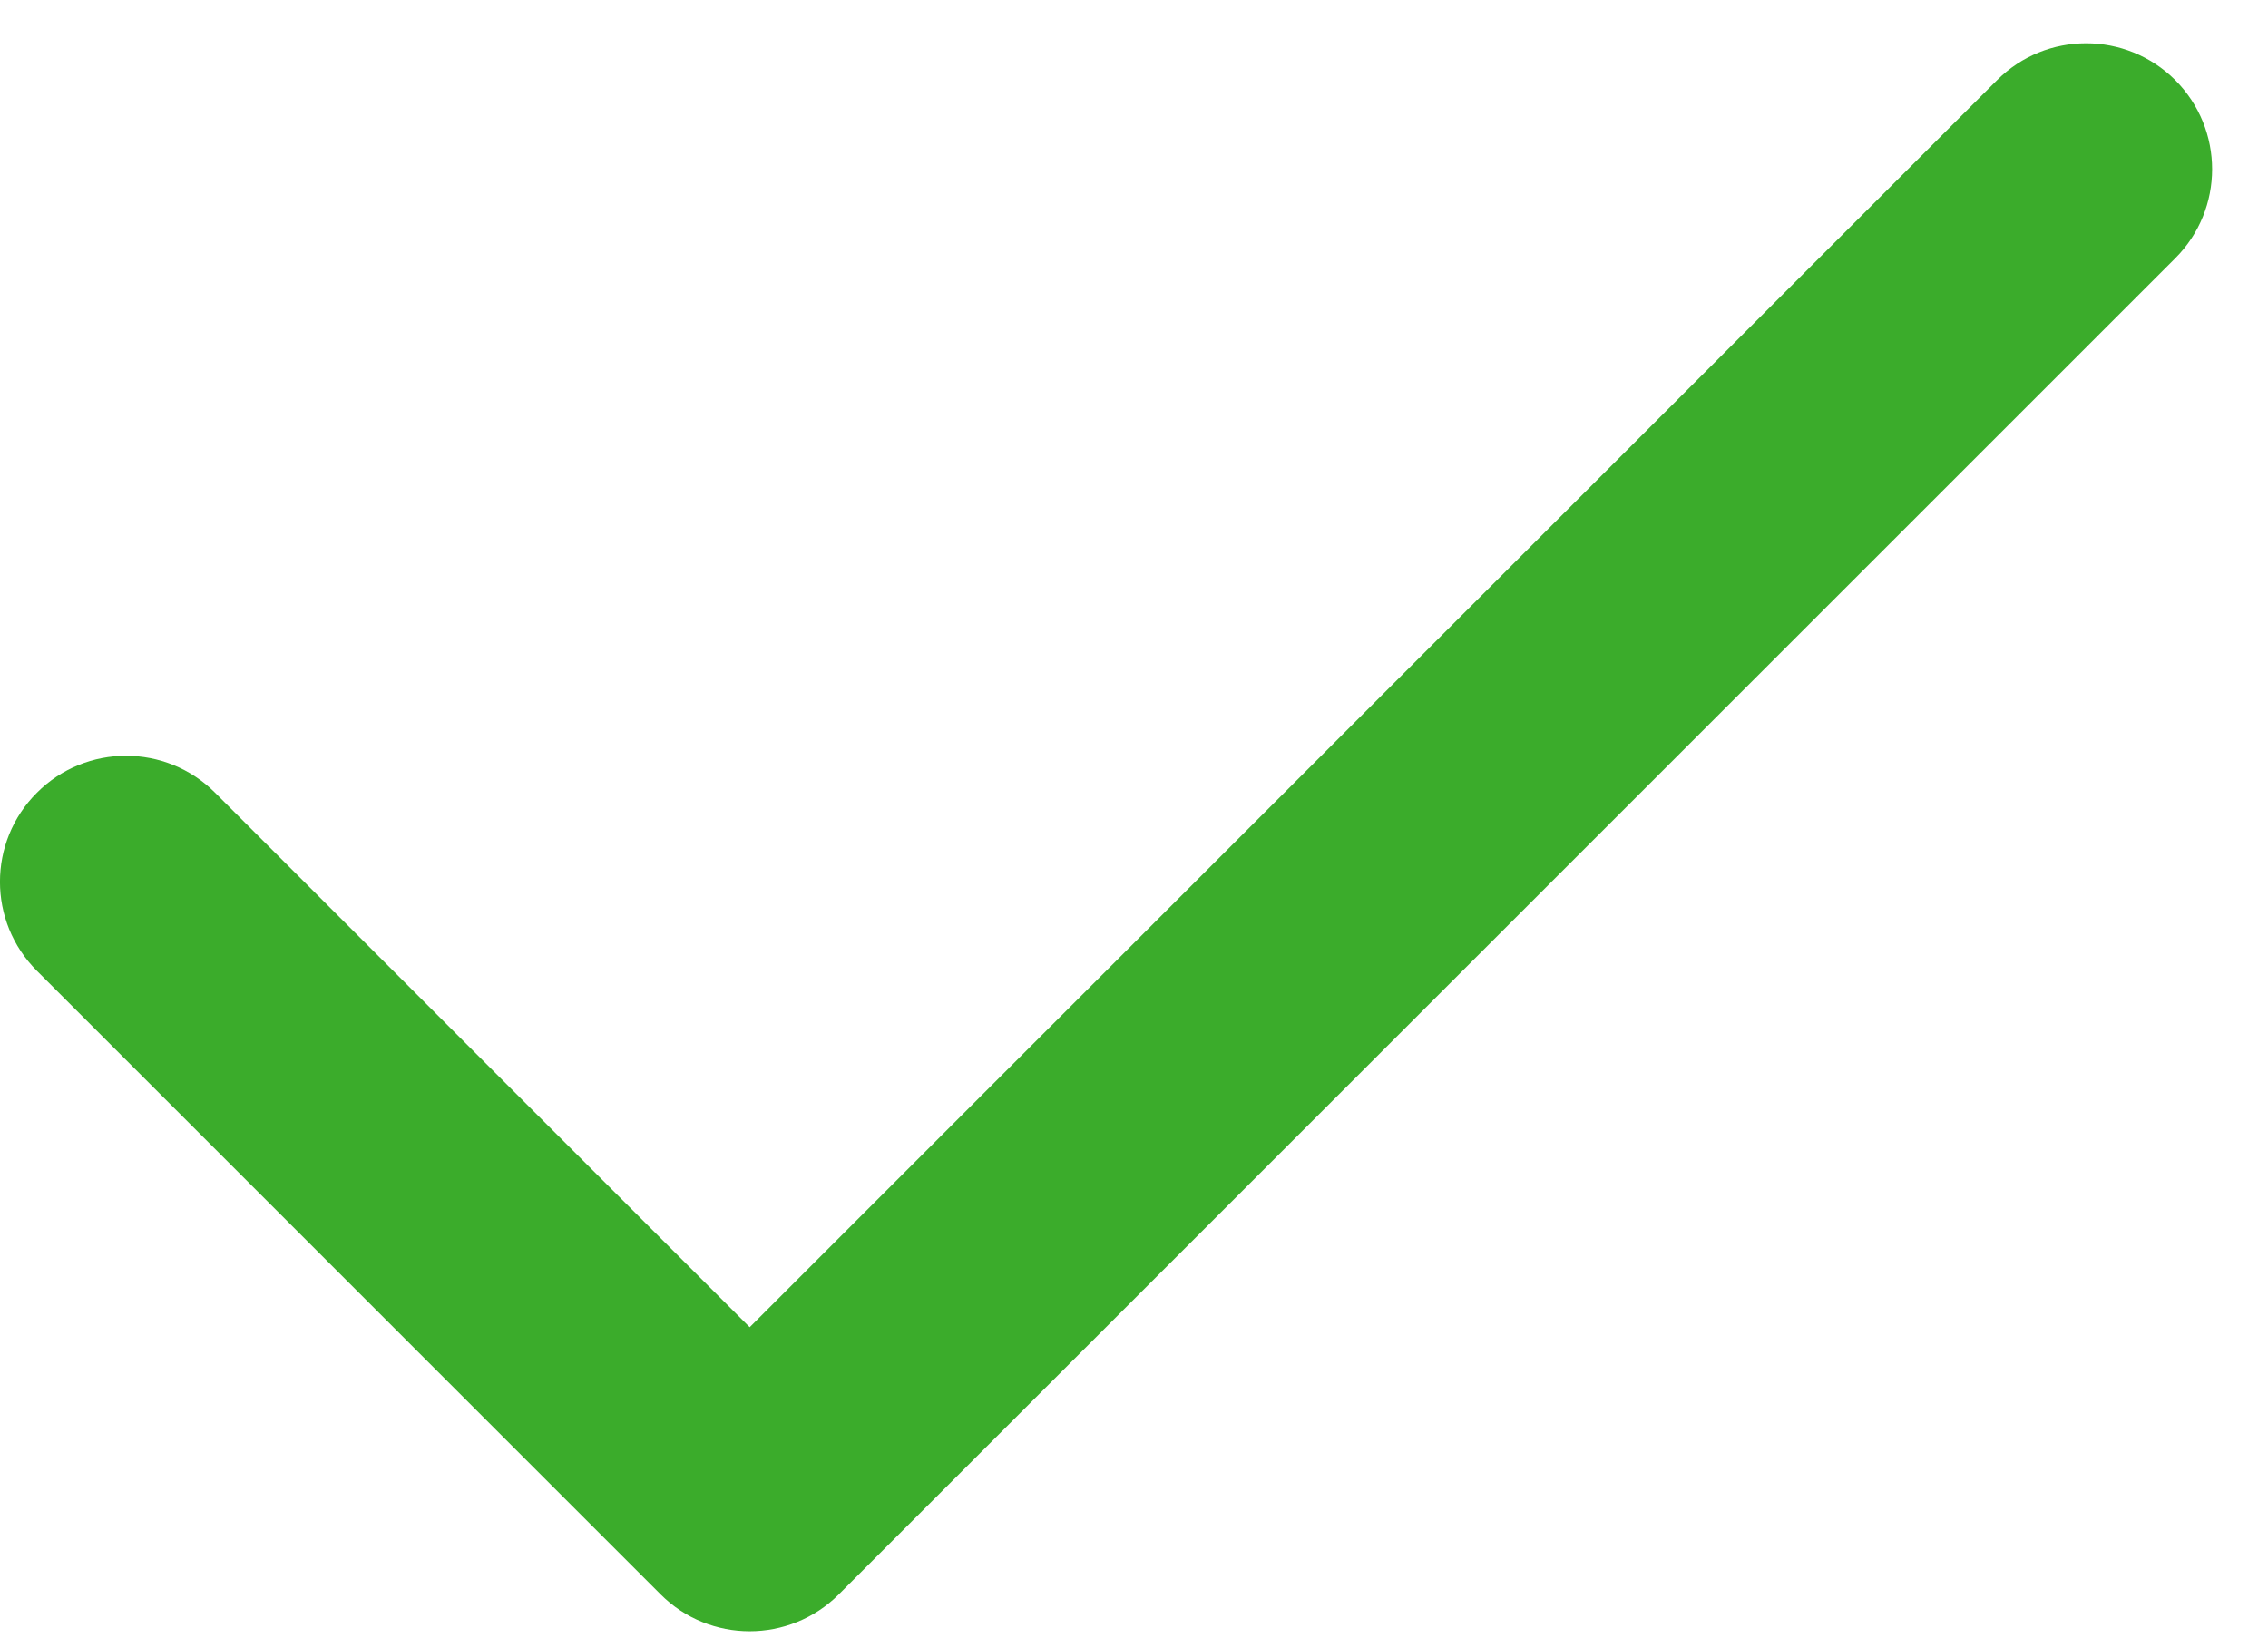
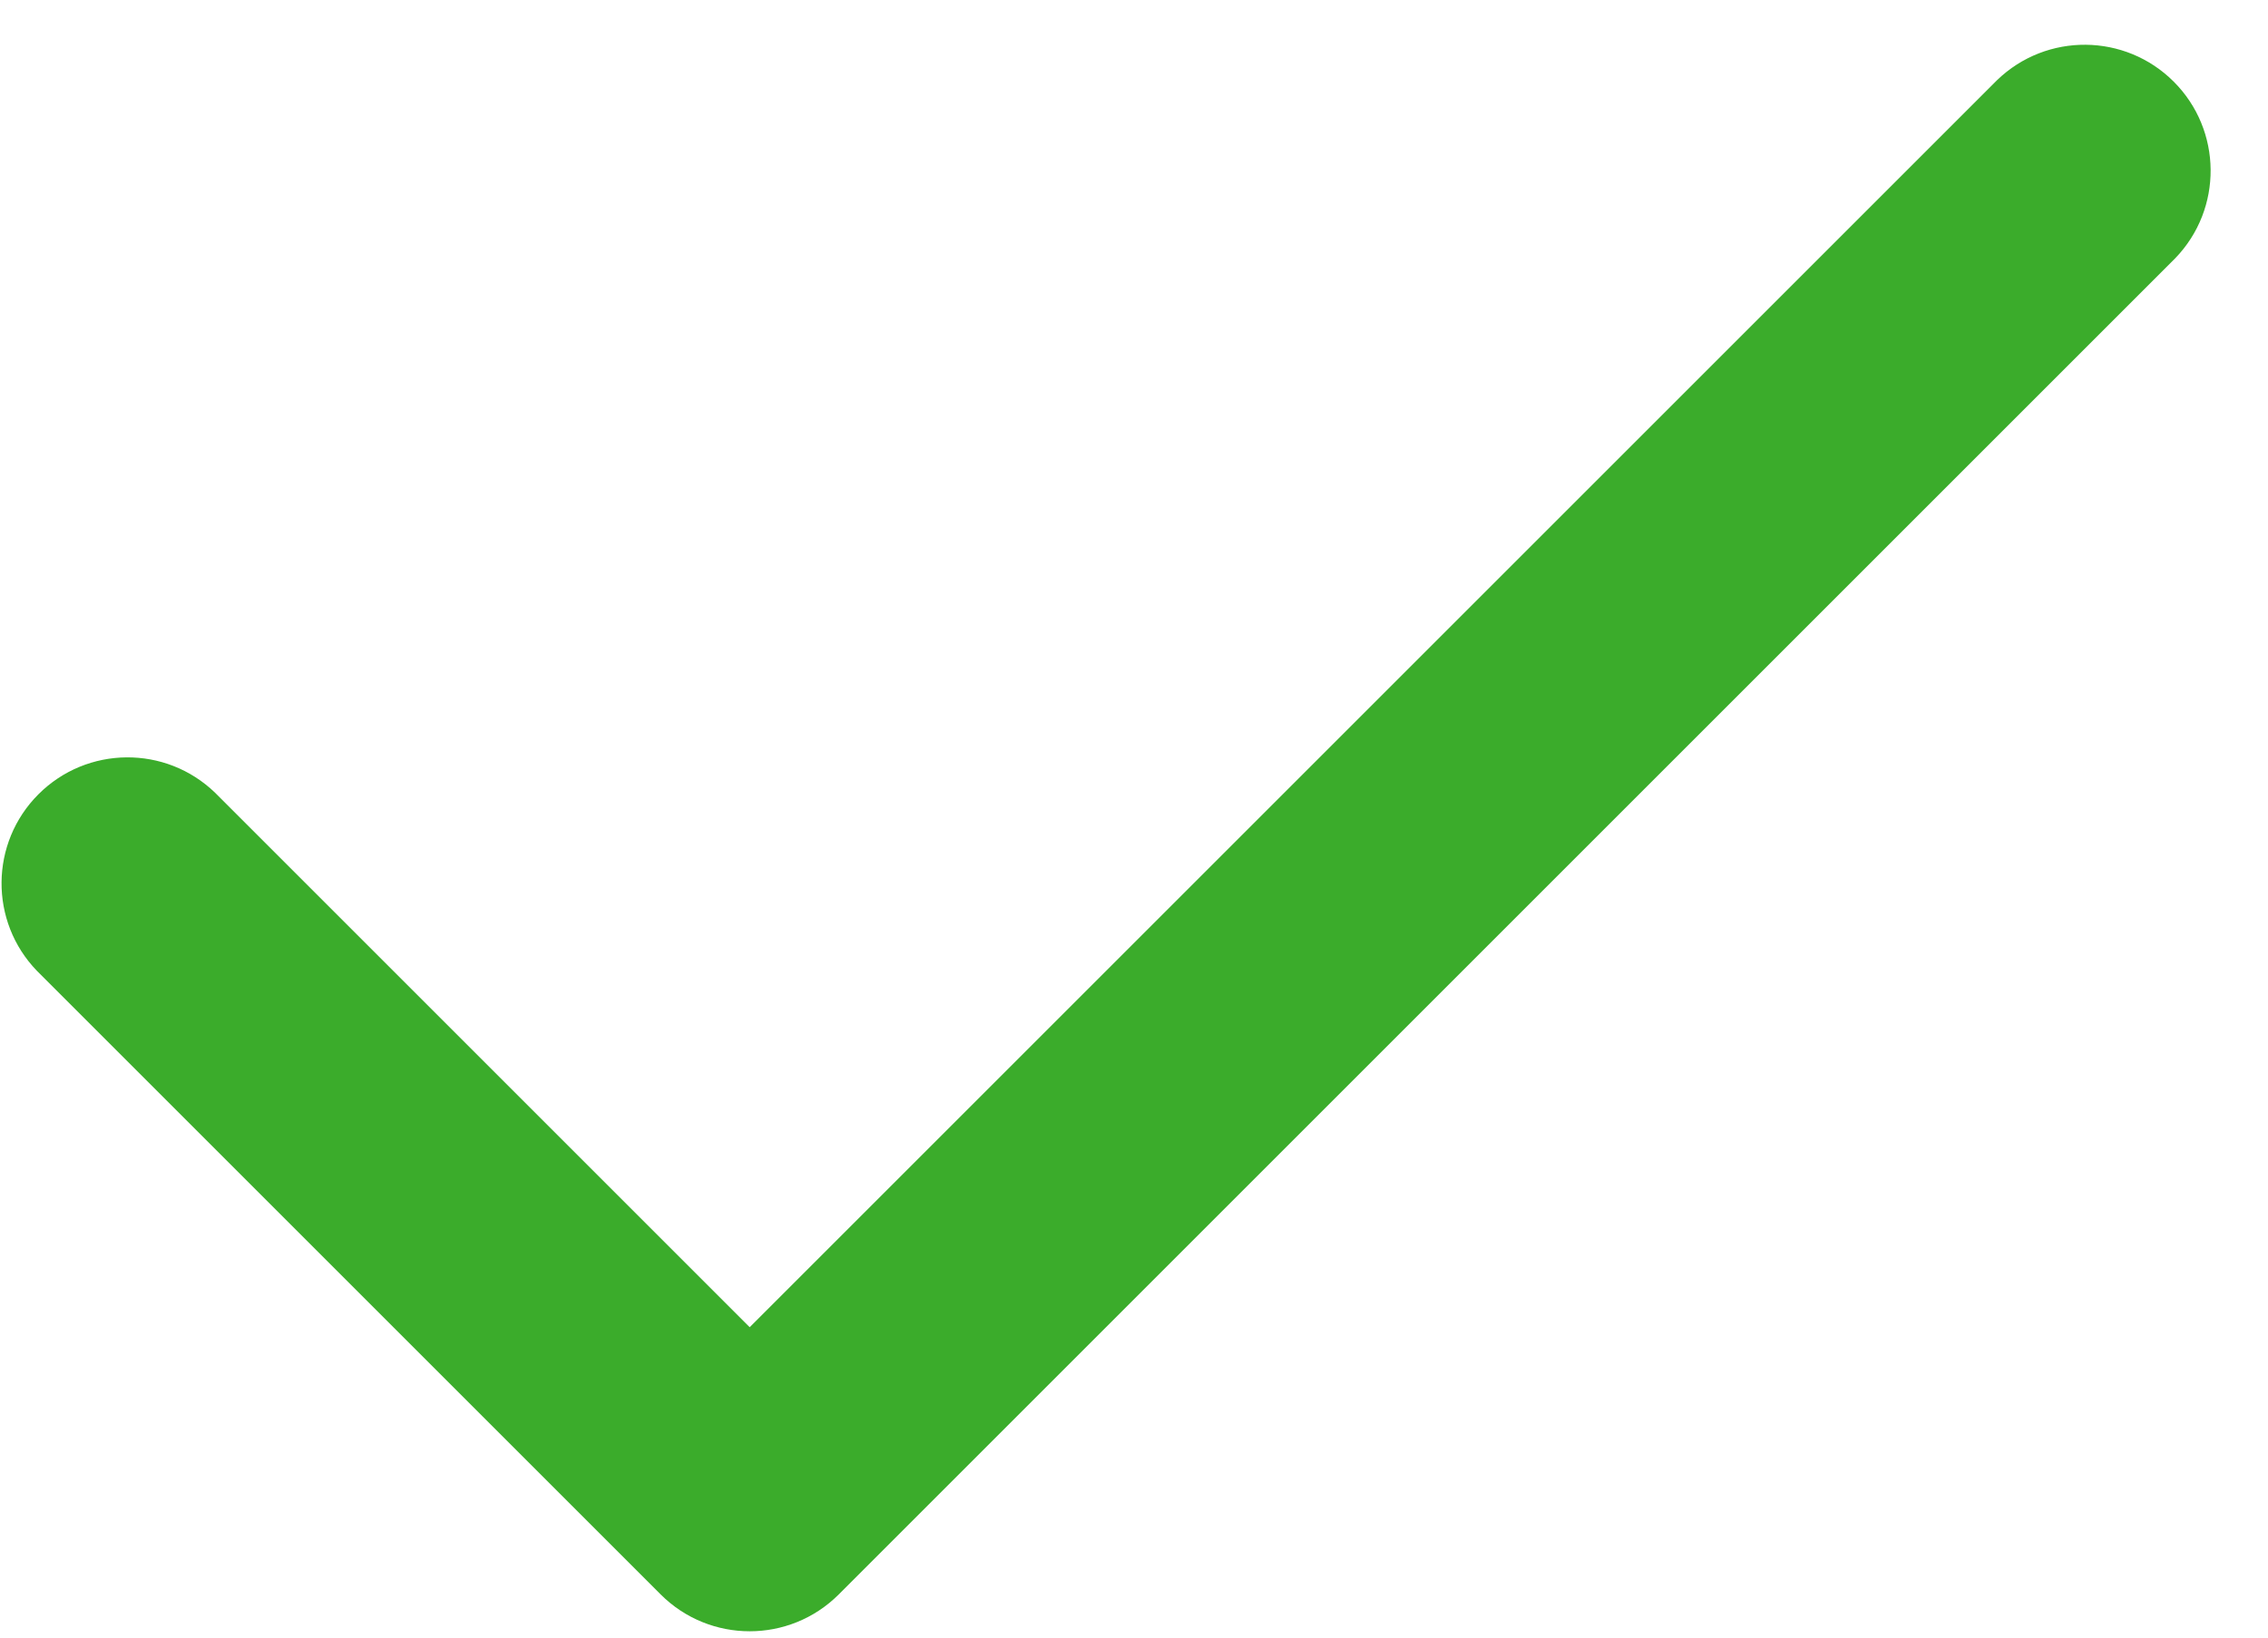
- <svg xmlns="http://www.w3.org/2000/svg" width="18" height="13" viewBox="0 0 18 13" fill="none">
-   <path d="M1.707 6.293C1.317 5.902 0.683 5.902 0.293 6.293C-0.098 6.683 -0.098 7.317 0.293 7.707L1.707 6.293ZM5.95 11.95L5.243 12.657C5.633 13.047 6.266 13.047 6.657 12.657L5.95 11.95ZM17.264 2.05C17.654 1.66 17.654 1.027 17.264 0.636C16.873 0.246 16.24 0.246 15.85 0.636L17.264 2.05ZM0.293 7.707L5.243 12.657L6.657 11.243L1.707 6.293L0.293 7.707ZM6.657 12.657L17.264 2.05L15.85 0.636L5.243 11.243L6.657 12.657Z" fill="#3BAC2B" />
+ <svg xmlns="http://www.w3.org/2000/svg" width="18" height="13" fill="none">
+   <path d="M1.707 6.293A1 1 0 0 0 .293 7.707l1.414-1.414ZM5.95 11.95l-.707.707a1 1 0 0 0 1.414 0l-.707-.707Zm11.314-9.9A1 1 0 0 0 15.85.636l1.414 1.414ZM.293 7.707l4.95 4.95 1.414-1.414-4.95-4.95L.293 7.707Zm6.364 4.95L17.264 2.05 15.85.636 5.243 11.243l1.414 1.414Z" fill="#3BAC2B" />
</svg>
